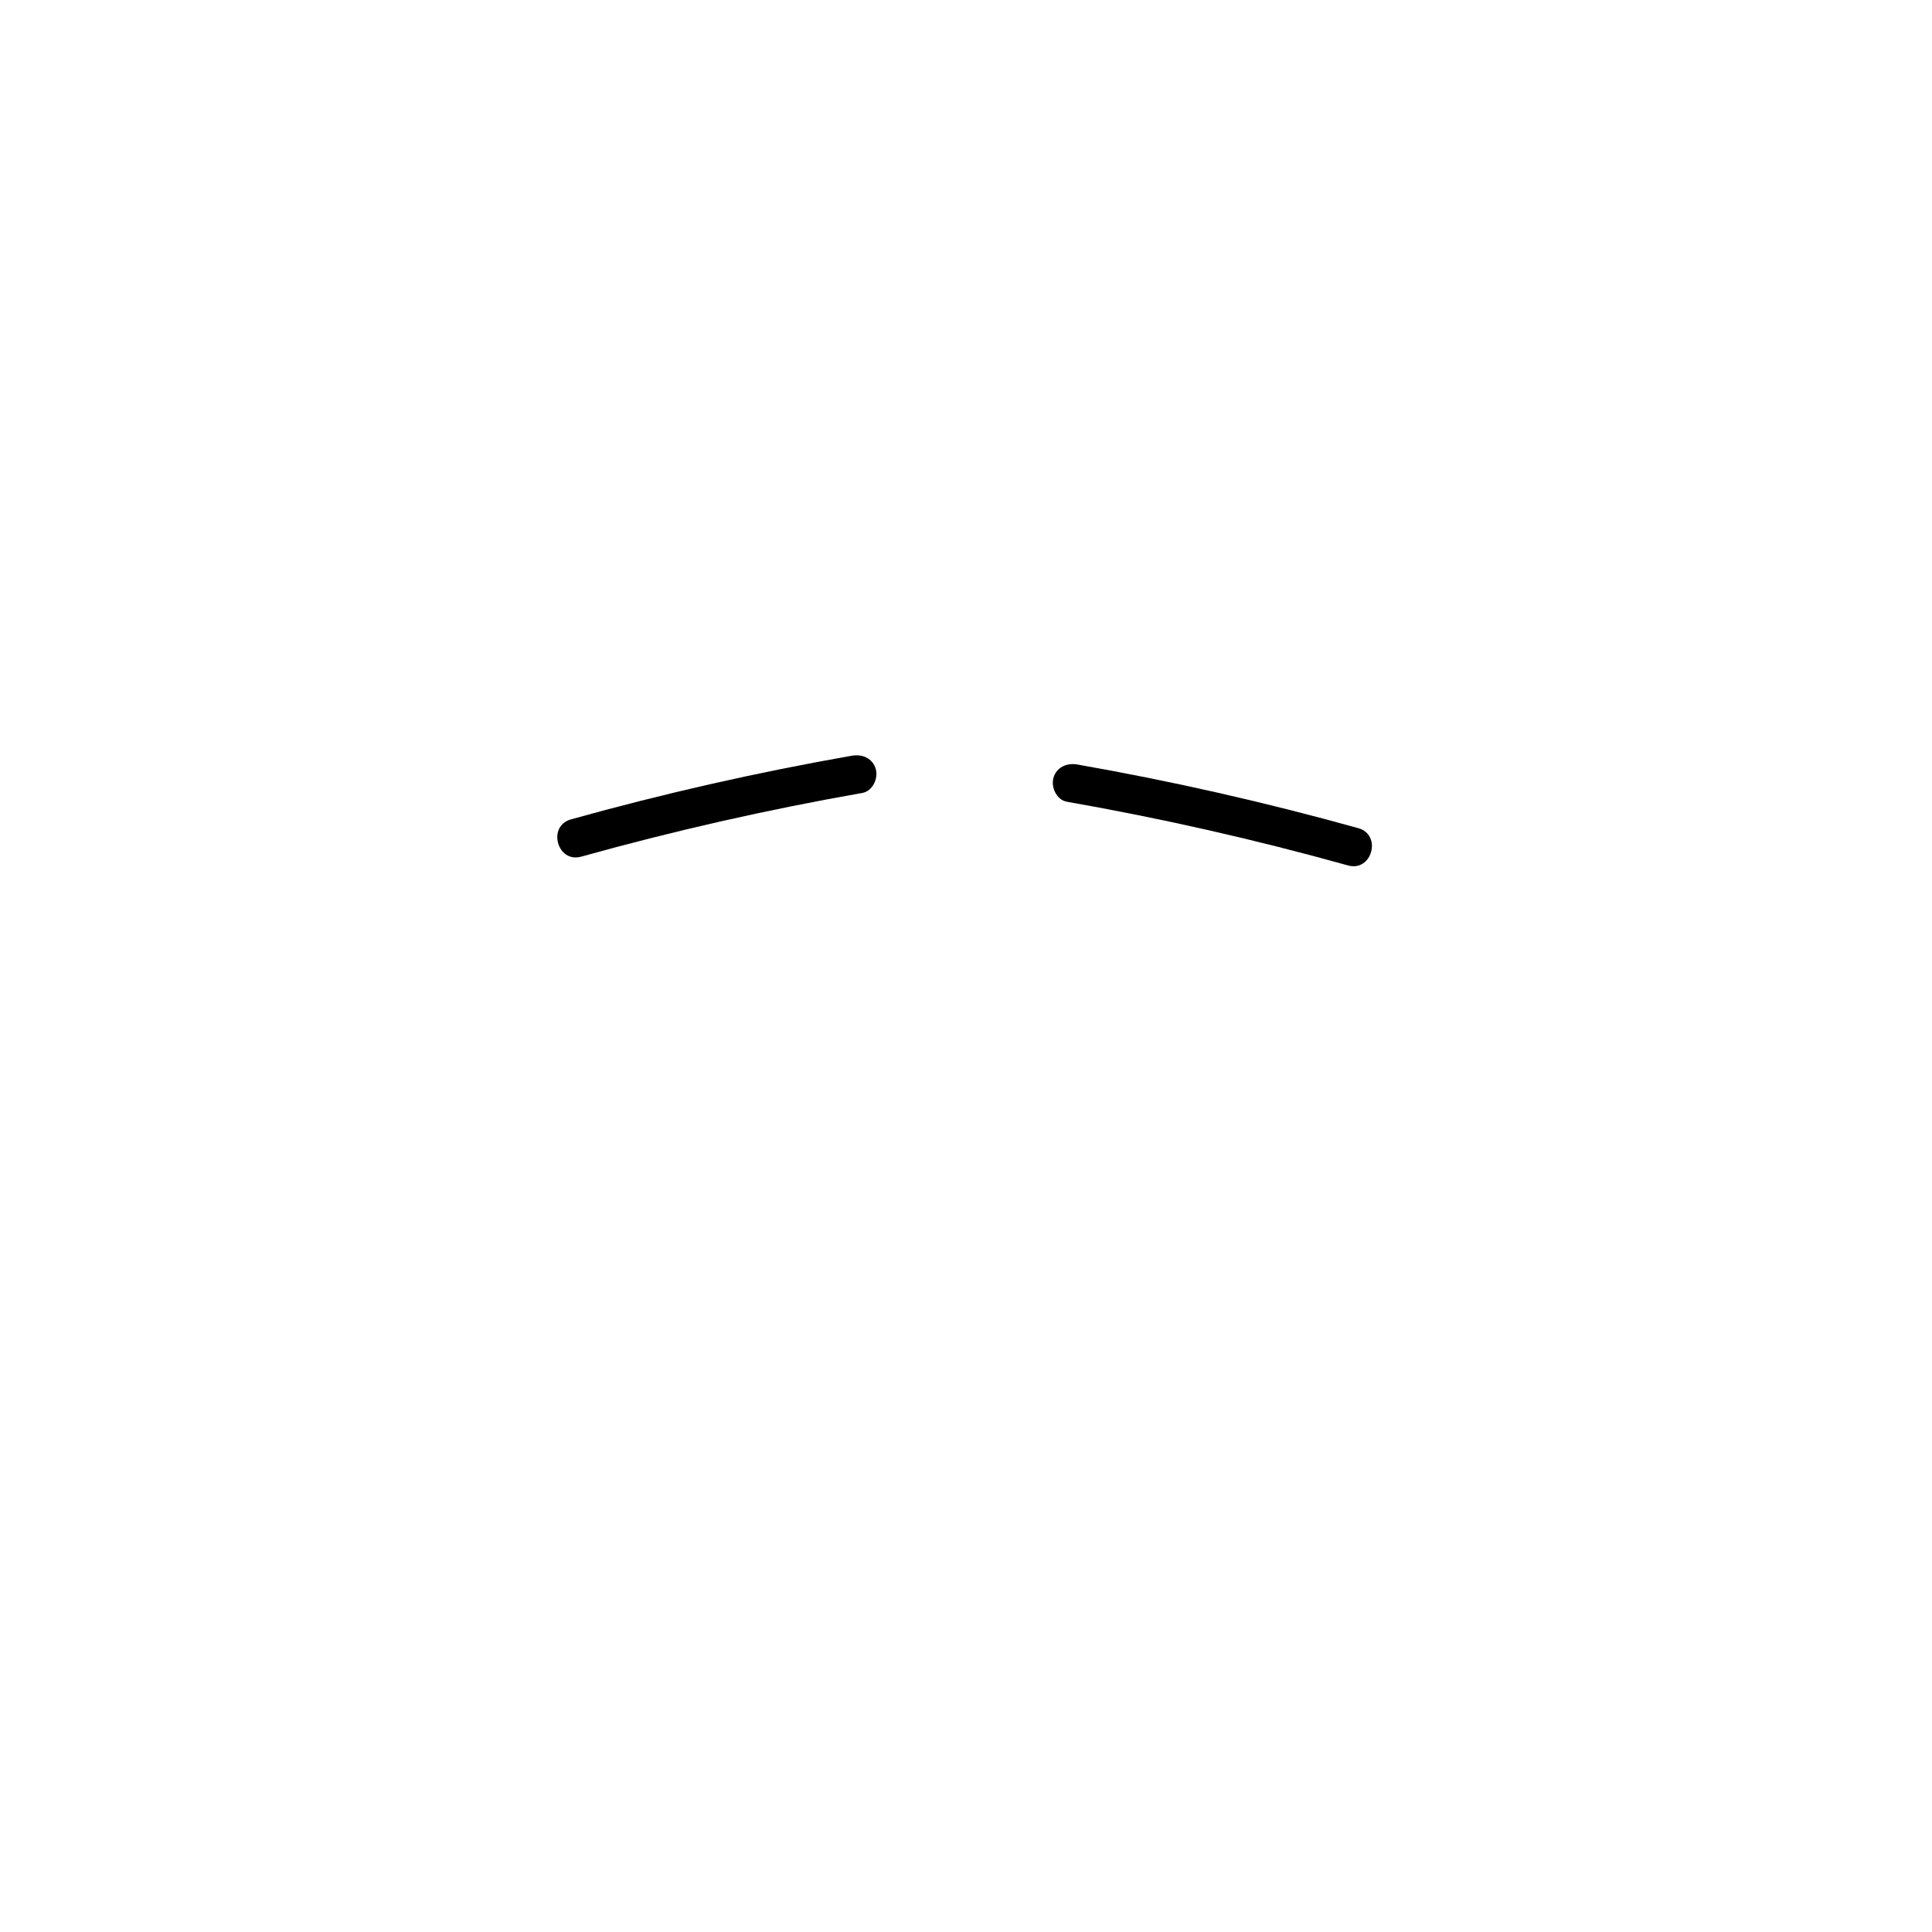
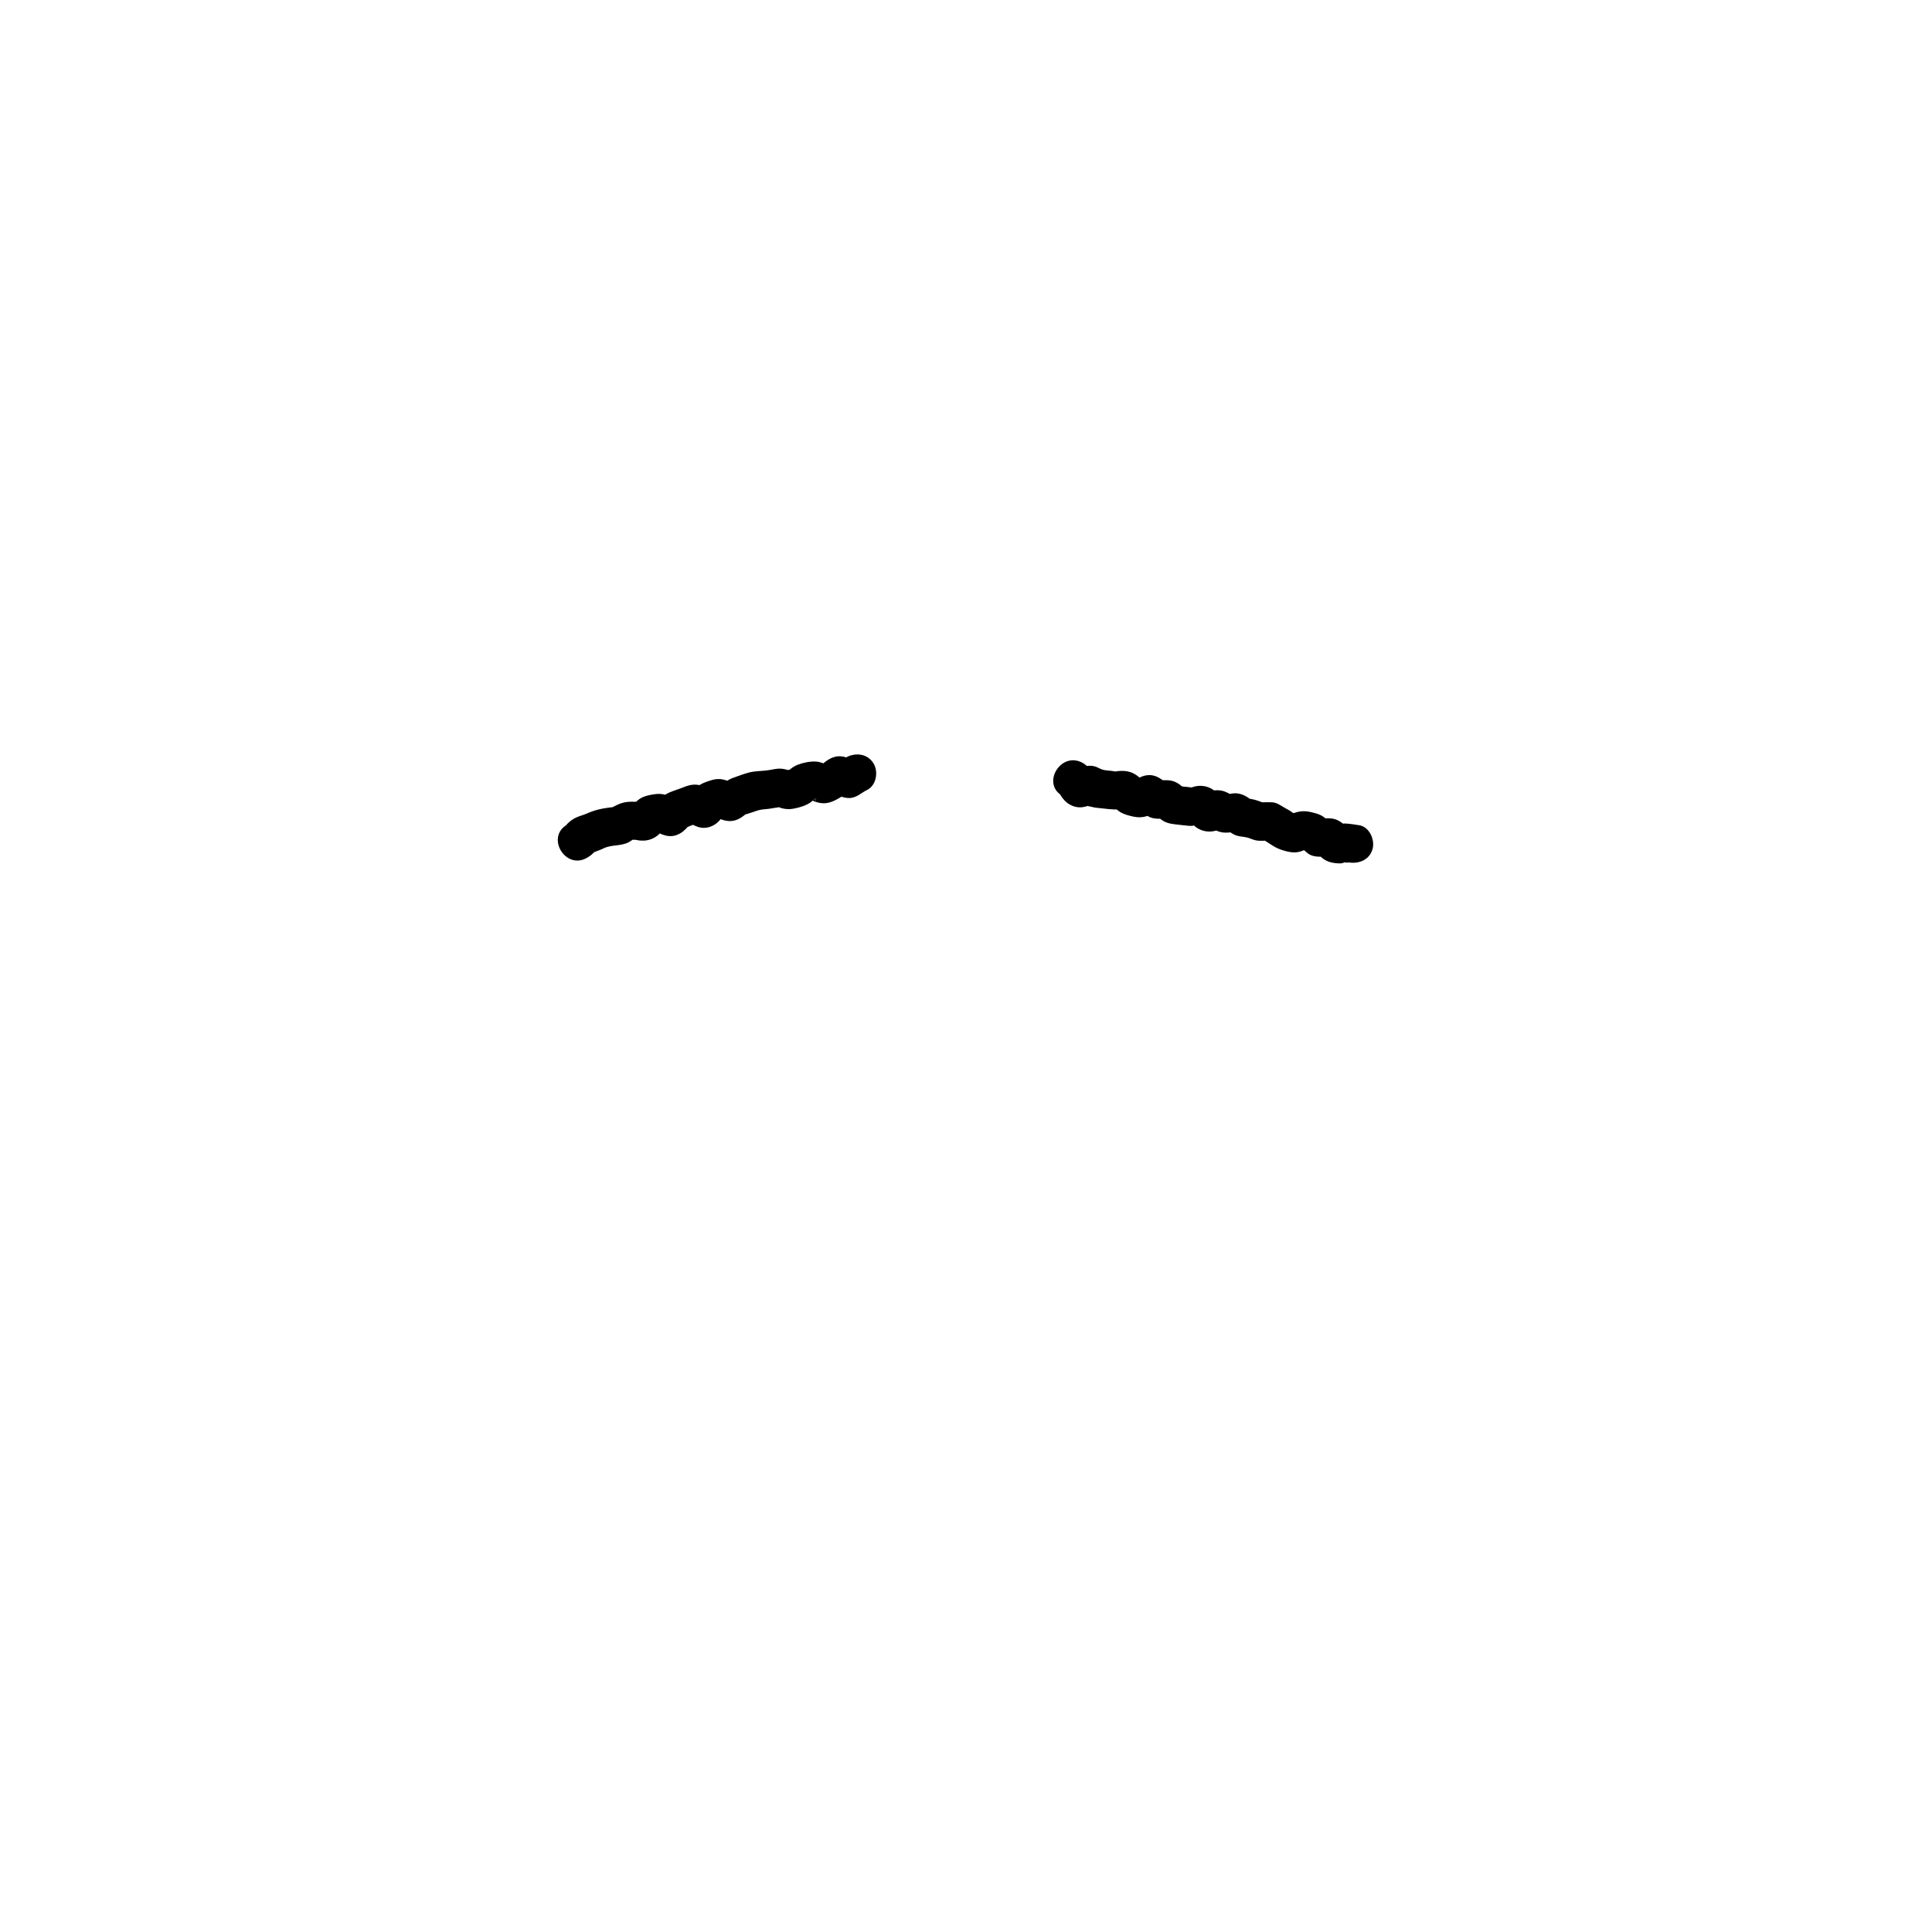
<svg xmlns="http://www.w3.org/2000/svg" id="_レイヤー_2" data-name="レイヤー 2" viewBox="0 0 1000 1000">
-   <path d="M552.23,414.98c49.01,8.6,97.57,19.6,145.5,32.97,12.42,3.46,17.72-15.83,5.32-19.29-47.93-13.36-96.49-24.37-145.5-32.97-5.31-.93-10.77,1.43-12.3,6.98-1.33,4.83,1.64,11.36,6.98,12.3h0Z" />
-   <path d="M441.01,391.14c-49.01,8.6-97.57,19.6-145.5,32.97-12.38,3.45-7.12,22.75,5.32,19.29,47.93-13.36,96.49-24.37,145.5-32.97,5.32-.93,8.32-7.45,6.98-12.3-1.54-5.62-6.96-7.92-12.3-6.98h0Z" />
+   <path d="M550.17,412.08c-1.97-2.19-2.45-2.47-1.44-.86.57,1.04,1.26,1.99,2.07,2.87,1.27,1.39,2.63,2.35,4.36,3.04,4.75,1.88,8.55-.13,12.85-2.07l-5.05,1.37c-3.27.33,1.31.98,2.55,1.31,1.68.45,3.51.47,5.24.7,3.85.52,7.22.62,11.05.62l-5.05-1.37c-.85-.41-.15-.13.36.4.79.84,1.82,1.71,2.8,2.29,2.06,1.22,4.57,1.84,6.89,2.33,5.12,1.09,8.29-.76,12.69-2.84l-5.05,1.37.78-.07-5.05-1.37c1.28.63,3.35,2.57,5.25,3.26,2.98,1.09,5.49.61,8.52.64l-5.05-1.37c-.81-.38-.22-.28.36.3.81.81,1.83,1.68,2.8,2.25,2.53,1.49,5.3,1.7,8.15,2.01,1.82.2,3.63.45,5.45.58,2,.14,5.18-.71,6.17-.75l-5.05-1.37c-1.71-1.92-2.17-2.36-1.39-1.3.59.84,1.2,1.65,1.86,2.44.78.83,1.67,1.66,2.65,2.24,3.06,1.82,6.48,2.11,9.85,1.12.57-.23,1.14-.46,1.7-.71,2.77-1,1.5-1.12-3.83-.37.62.82,2.38,1.32,3.26,1.63,3.28,1.16,6.3.23,8.65.22l-5.05-1.37c.65.31,2.69,1.9,4.04,2.59,2.45,1.26,4.1,1.02,6.72,1.59,1.54.34,2.94,1.1,4.48,1.46,2.56.6,4.86.14,7.35.21l-5.05-1.37c4.2,1.79,6.62,4.62,11.21,6.12,2.33.77,4.76,1.44,7.23,1.34,3.04-.13,5.51-1.68,8.23-2.83l-5.05,1.37c-.59.03,3.08,1.06.23-.44,1.41.74,2.52,2.22,3.98,3.01,3.29,1.77,7.47.9,9.82,1.02l-5.05-1.37c-1.91-2.07-1.84-1.86.2.62l.72.8c1.87,1.77,4.04,2.81,6.55,3.22,1.49.24,4.63.68,5.78-.3,1.09-.2.83-.26-.77-.19,1.02.39,2.04.49,3.05.3,5.33.8,10.75-1.34,12.3-6.98,1.3-4.72-1.61-11.49-6.98-12.3-2.36-.35-4.83-.77-7.21-.88-1.51-.07-4.35.55-4.84.54l5.05,1.37c1.61,1.76,1.8,1.89.59.39-.46-.64-.96-1.25-1.5-1.81-1.14-1.11-2.56-1.97-4.03-2.54-2.88-1.12-6.73-.43-8.63-.52l5.05,1.37c-.92-.51-2.5-2.15-3.92-2.89-1.88-.99-3.99-1.48-6.05-1.93-4.89-1.05-8.18.48-12.57,2.34l5.05-1.37c.76.05.36-.09-1.19-.42q1.29,1.1,0,0c-1.48-1.15-2.59-1.69-4.11-2.54-1.84-1.03-3.33-2.2-5.45-2.78-1.38-.38-6.44-.17-6.5-.18.42.07-3.15-1.21-4-1.37-3.32-.82-3.53-.51-.62.92-.65-.54-1.31-1.07-1.99-1.58-2.16-1.52-4.38-2.54-7.1-2.65-1.49-.06-4.4.64-4.8.64l5.05,1.37c-2.7-1.14-4.83-2.98-7.85-3.43-1.67-.25-3.25-.19-4.93.23-1.58.4-6.02,1.32-1.37,1.04l5.05,1.37c.69.37,2.28,2.83,1.1.89-.89-1.47-1.89-2.47-3.2-3.48-2.32-1.79-4.98-2.58-7.92-2.46-1.36.05-2.61.42-3.91.77l1.4.26-2.66-.36c-2.51-.29-5.03-.47-7.54-.8l5.05,1.37c1.15.54-.21-.21-.75-.65-1.06-.86-2.05-1.66-3.25-2.3-3.21-1.71-6.31-1.12-9.71-1.14l5.05,1.37c-2.94-1.45-5.22-4.14-9.49-4.09-3.68.04-5.85,1.89-8.91,3.34l5.05-1.37c.9.19.55.08-1.05-.32,1.56,1.39,1.75,1.47.57.25-1.09-1.08-2.29-1.99-3.65-2.7-2.08-1.09-4.26-1.46-6.58-1.37-6.46.25,1.94.91-4.78,0-1.49-.2-3.24-.22-4.66-.61s-2.78-1.4-4.28-1.76c-4.37-1.05-7.81.83-11.66,2.57l5.05-1.37-.94.1,5.05,1.37c1.97,2.18,2.45,2.47,1.44.86-.36-.67-.79-1.29-1.29-1.86-1.11-1.48-2.27-2.65-3.95-3.54-11.36-6.05-21.47,11.21-10.09,17.27h0Z" />
+   <path d="M438.55,391.74c-1.46.68-3.17,2.28-4.11,2.72l5.05-1.37-.94-.1,5.05,1.37c-3.76-1.69-7.37-3.75-11.66-2.57-2.1.58-3.82,1.71-5.47,3.06-1.31,1.07-1.33,1.12-.07.14-2.85.96-3.21,1.24-1.11.82l5.05,1.37c-2.67-1.32-5.03-2.86-8.12-3s-6.41.56-9.24,1.62c-1.57.59-2.78,1.37-4.07,2.44-.42.31-.81.66-1.18,1.03-.6.58-.51.5.27-.21,1.09-.81.82-.87-.8-.18l1.44-.17c-1.7-.3-3.28-.91-5.07-.88-2.47.03-5.03.82-7.49,1.03-2.78.24-5.97.33-8.68,1.06s-5.33,1.78-7.91,2.67c-2.74.94-5.05,2.96-7.13,4.02l5.05-1.37-.79-.07,5.05,1.37c-4.71-2.33-8.04-4.35-13.49-2.71-1.99.6-4.17,1.34-5.94,2.41-1.41.85-2.44,2.02-3.41,3.32-1.38,1.86-2.4,2.03.4.4l5.05-1.37-.8-.09,5.05,1.37c-2.04-1.13-3.71-2.73-6.04-3.37-3.65-1-6.59.11-9.93,1.44-1.95.78-3.99,1.34-5.92,2.18-1.48.64-2.85,1.42-4.03,2.55l-.72.85c-2.04,2.42-2.11,2.67-.21.75l5.05-1.37-.79-.07,5.05,1.37c-4.55-2.24-7.49-3.97-12.86-3.02-2.26.4-4.49.82-6.5,1.99-1.01.59-1.98,1.38-2.79,2.21-.41.45-.79.92-1.14,1.42-1.21,1.48-1.02,1.37.57-.34l5.05-1.37c-2.01.05-6.11-.36-9.14.06-3.76.52-6.01,2.24-9.3,3.7l5.05-1.37c-5.9.62-10.7,1.11-16.16,3.59-2.04.93-4.37,1.37-6.36,2.47-1,.55-2,1.23-2.84,2.02-.19.18-2.32,1.99-.95,1.23-11.23,6.29-1.16,23.57,10.09,17.27,1-.56,2-1.23,2.84-2.02.21-.2,2.56-2.34.72-1.13s.96-.11,1.43-.28c1.28-.47,2.57-.95,3.8-1.55,4.13-2.03,8.81-.96,13-3.19.69-.37,1.32-.9,2.01-1.24,1.1-.54-2.1-.1.85.03,4.25.19-2.85-.92,1.14.09,1.22.31,2.56.37,3.82.33,2.88-.1,5.81-1.38,7.88-3.4.68-.67,3.25-4.85,1.16-1.83-1.44.94-1.57,1.24-.39.88.87-.18.99-.19.35-.03l-5.05-1.37c5.01,2.46,9.33,5.2,14.91,1.93,1.02-.6,1.97-1.39,2.79-2.23,4.84-4.98-.09-.43-.38-.63.17.12,2.55-.9,2.86-1.01.89-.31,1.76-.65,2.62-1.03,1.67-.6,1.59-.68-.24-.25l-5.05-1.37c4.4,2.43,8.02,5.1,13.34,2.96,2.21-.89,3.87-2.32,5.28-4.22.64-.86,2.8-3.01,0-.88-3.15,2.4.4.54-.34.47l-5.05-1.37c5.78,2.86,10.48,5.23,16.49.84.7-.5,1.36-1.05,1.98-1.66l-.95.76c1.2-.41,2.42-.72,3.61-1.13,2.68-.91,4.12-1.54,6.93-1.69s5.96-1.09,8.68-1.06c-2.77-.04-.02.62,1.14.82,1.76.3,3.4.25,5.16-.1,3.03-.6,6.1-1.5,8.63-3.29.81-.57,1.73-1.72,2.58-2.19l-1.29,1.25c1.48-.52,1.9-.56,1.24-.11l-5.05-1.37c4.15,2.05,7.69,3.89,12.43,2.49,3.65-1.08,7.23-3.94,10.04-5.24l-5.05,1.37.94.09-5.05-1.37c2.94,1.32,5.65,2.93,9,2.93,3.88,0,6.47-2.82,9.16-4.08,4.89-2.29,6.14-9.32,3.59-13.68-2.93-5.01-8.77-5.89-13.68-3.59h0Z" />
</svg>
